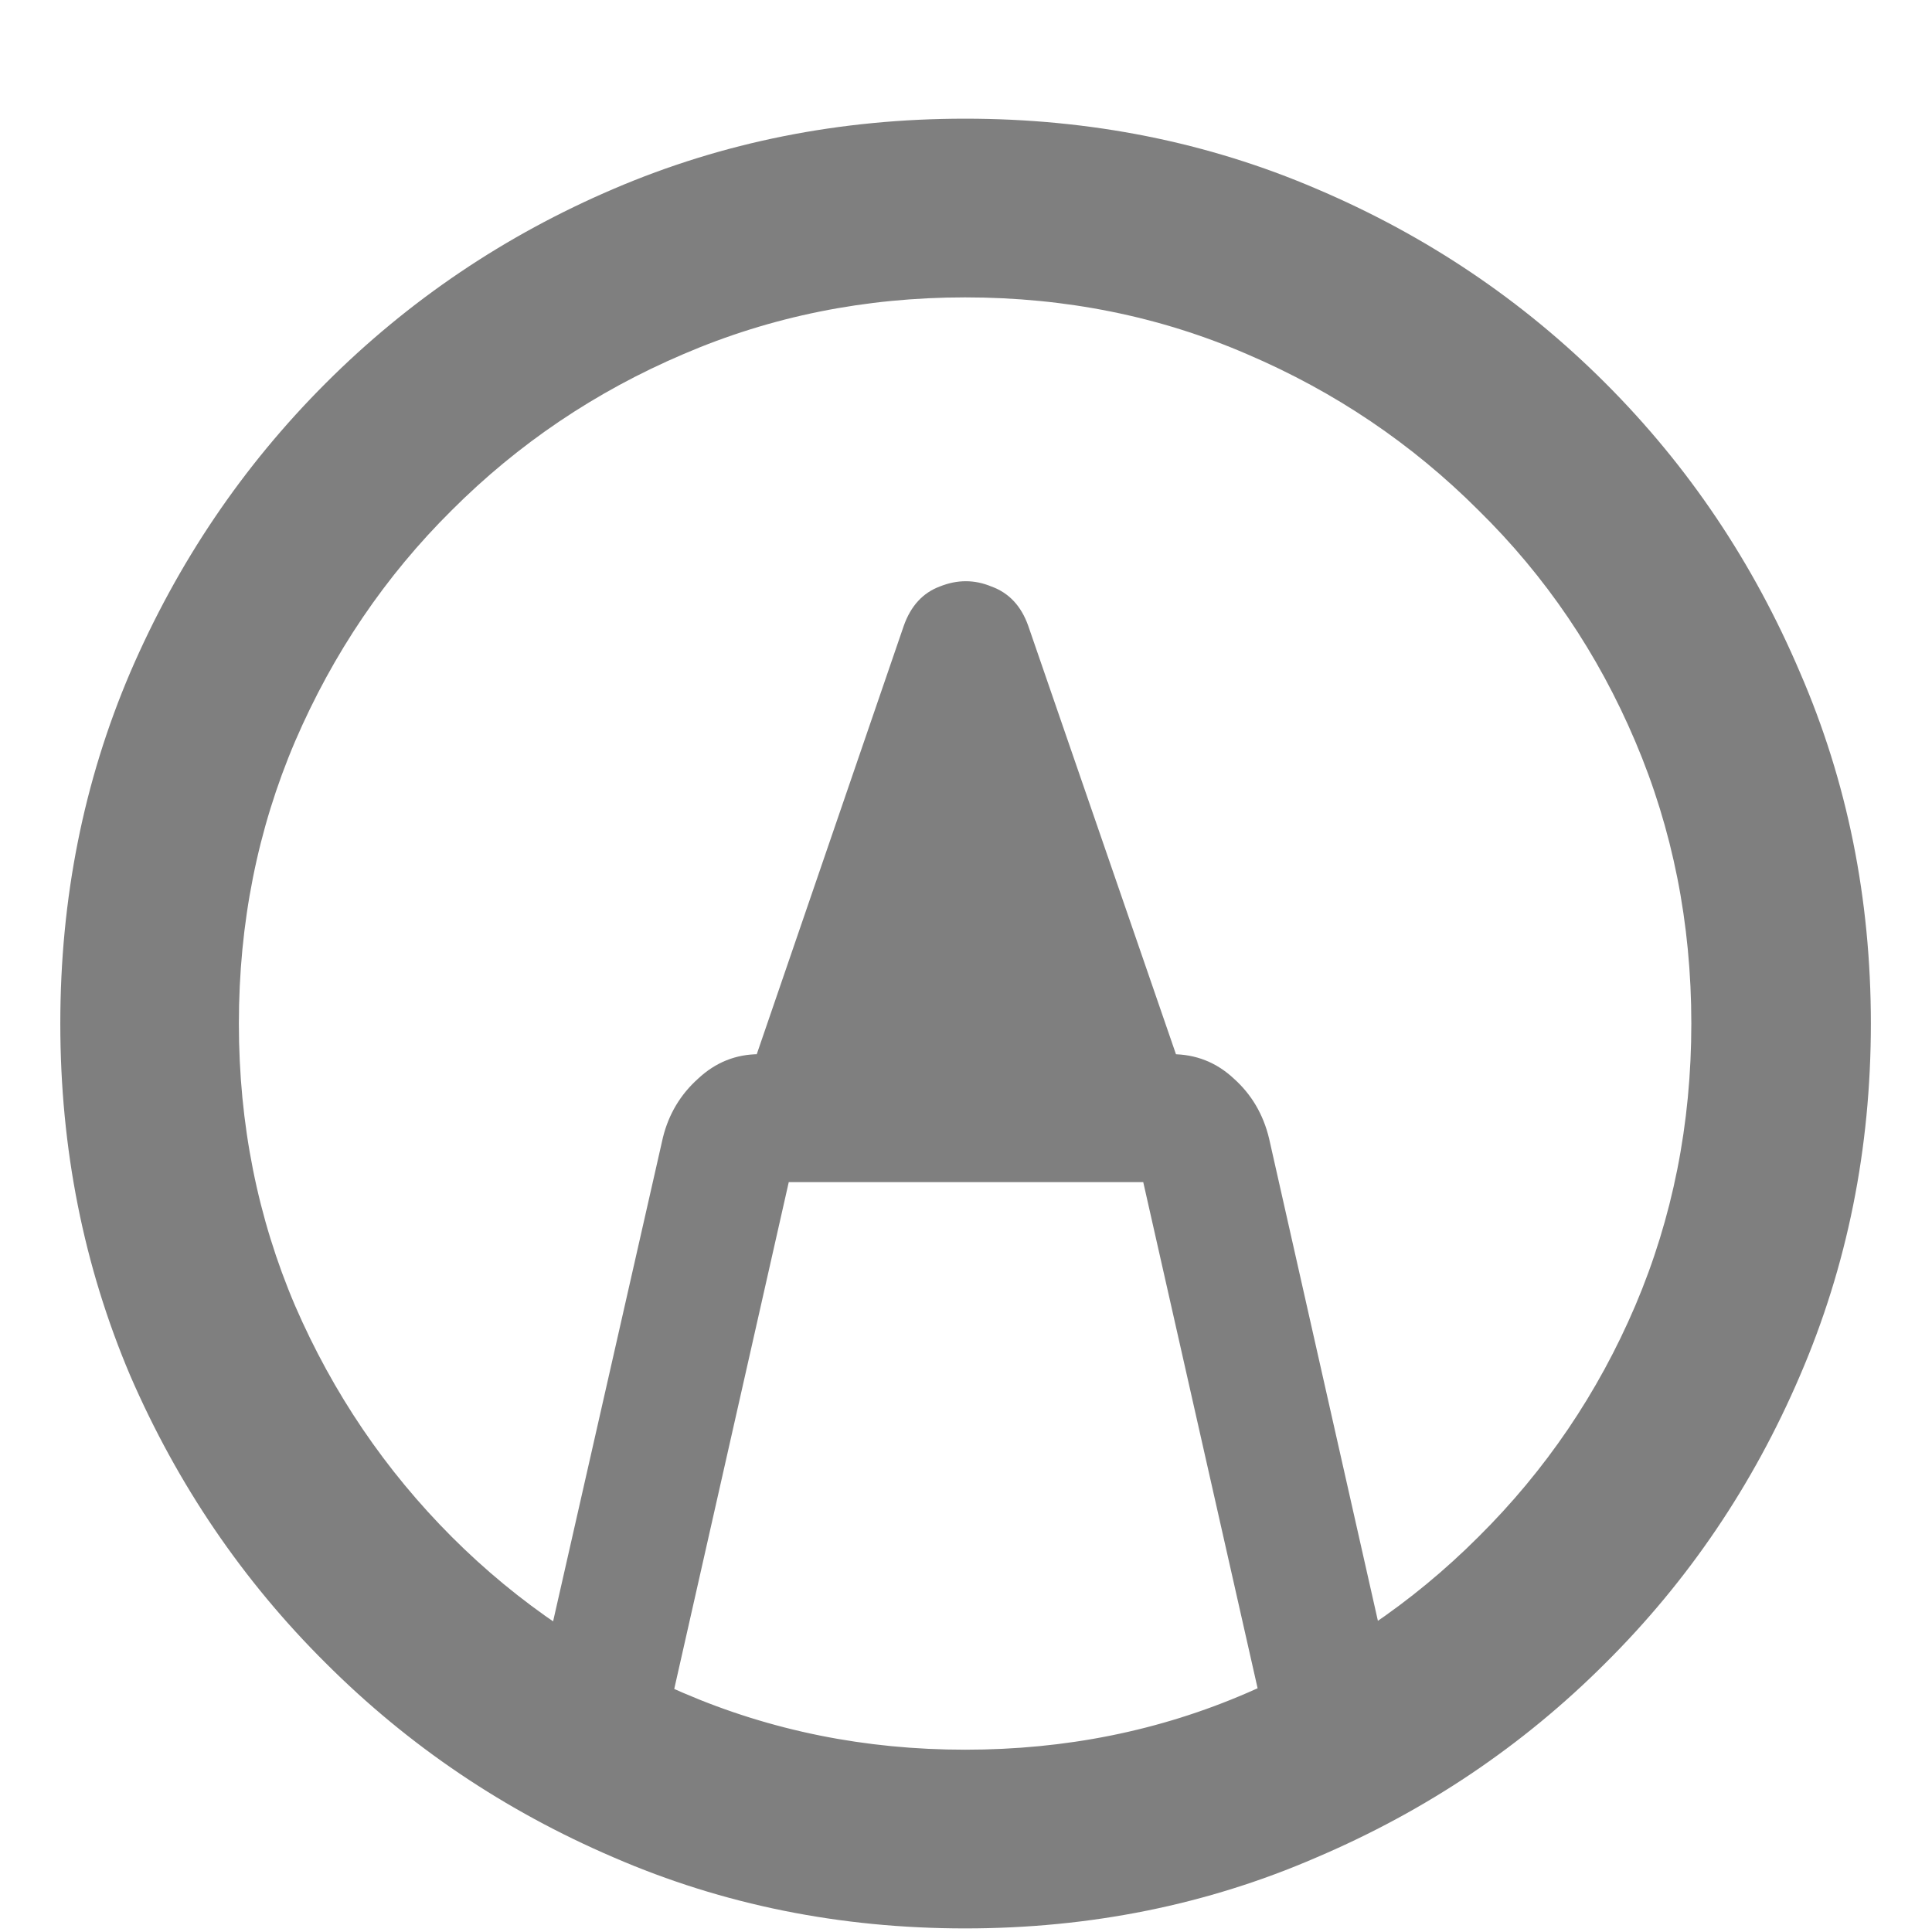
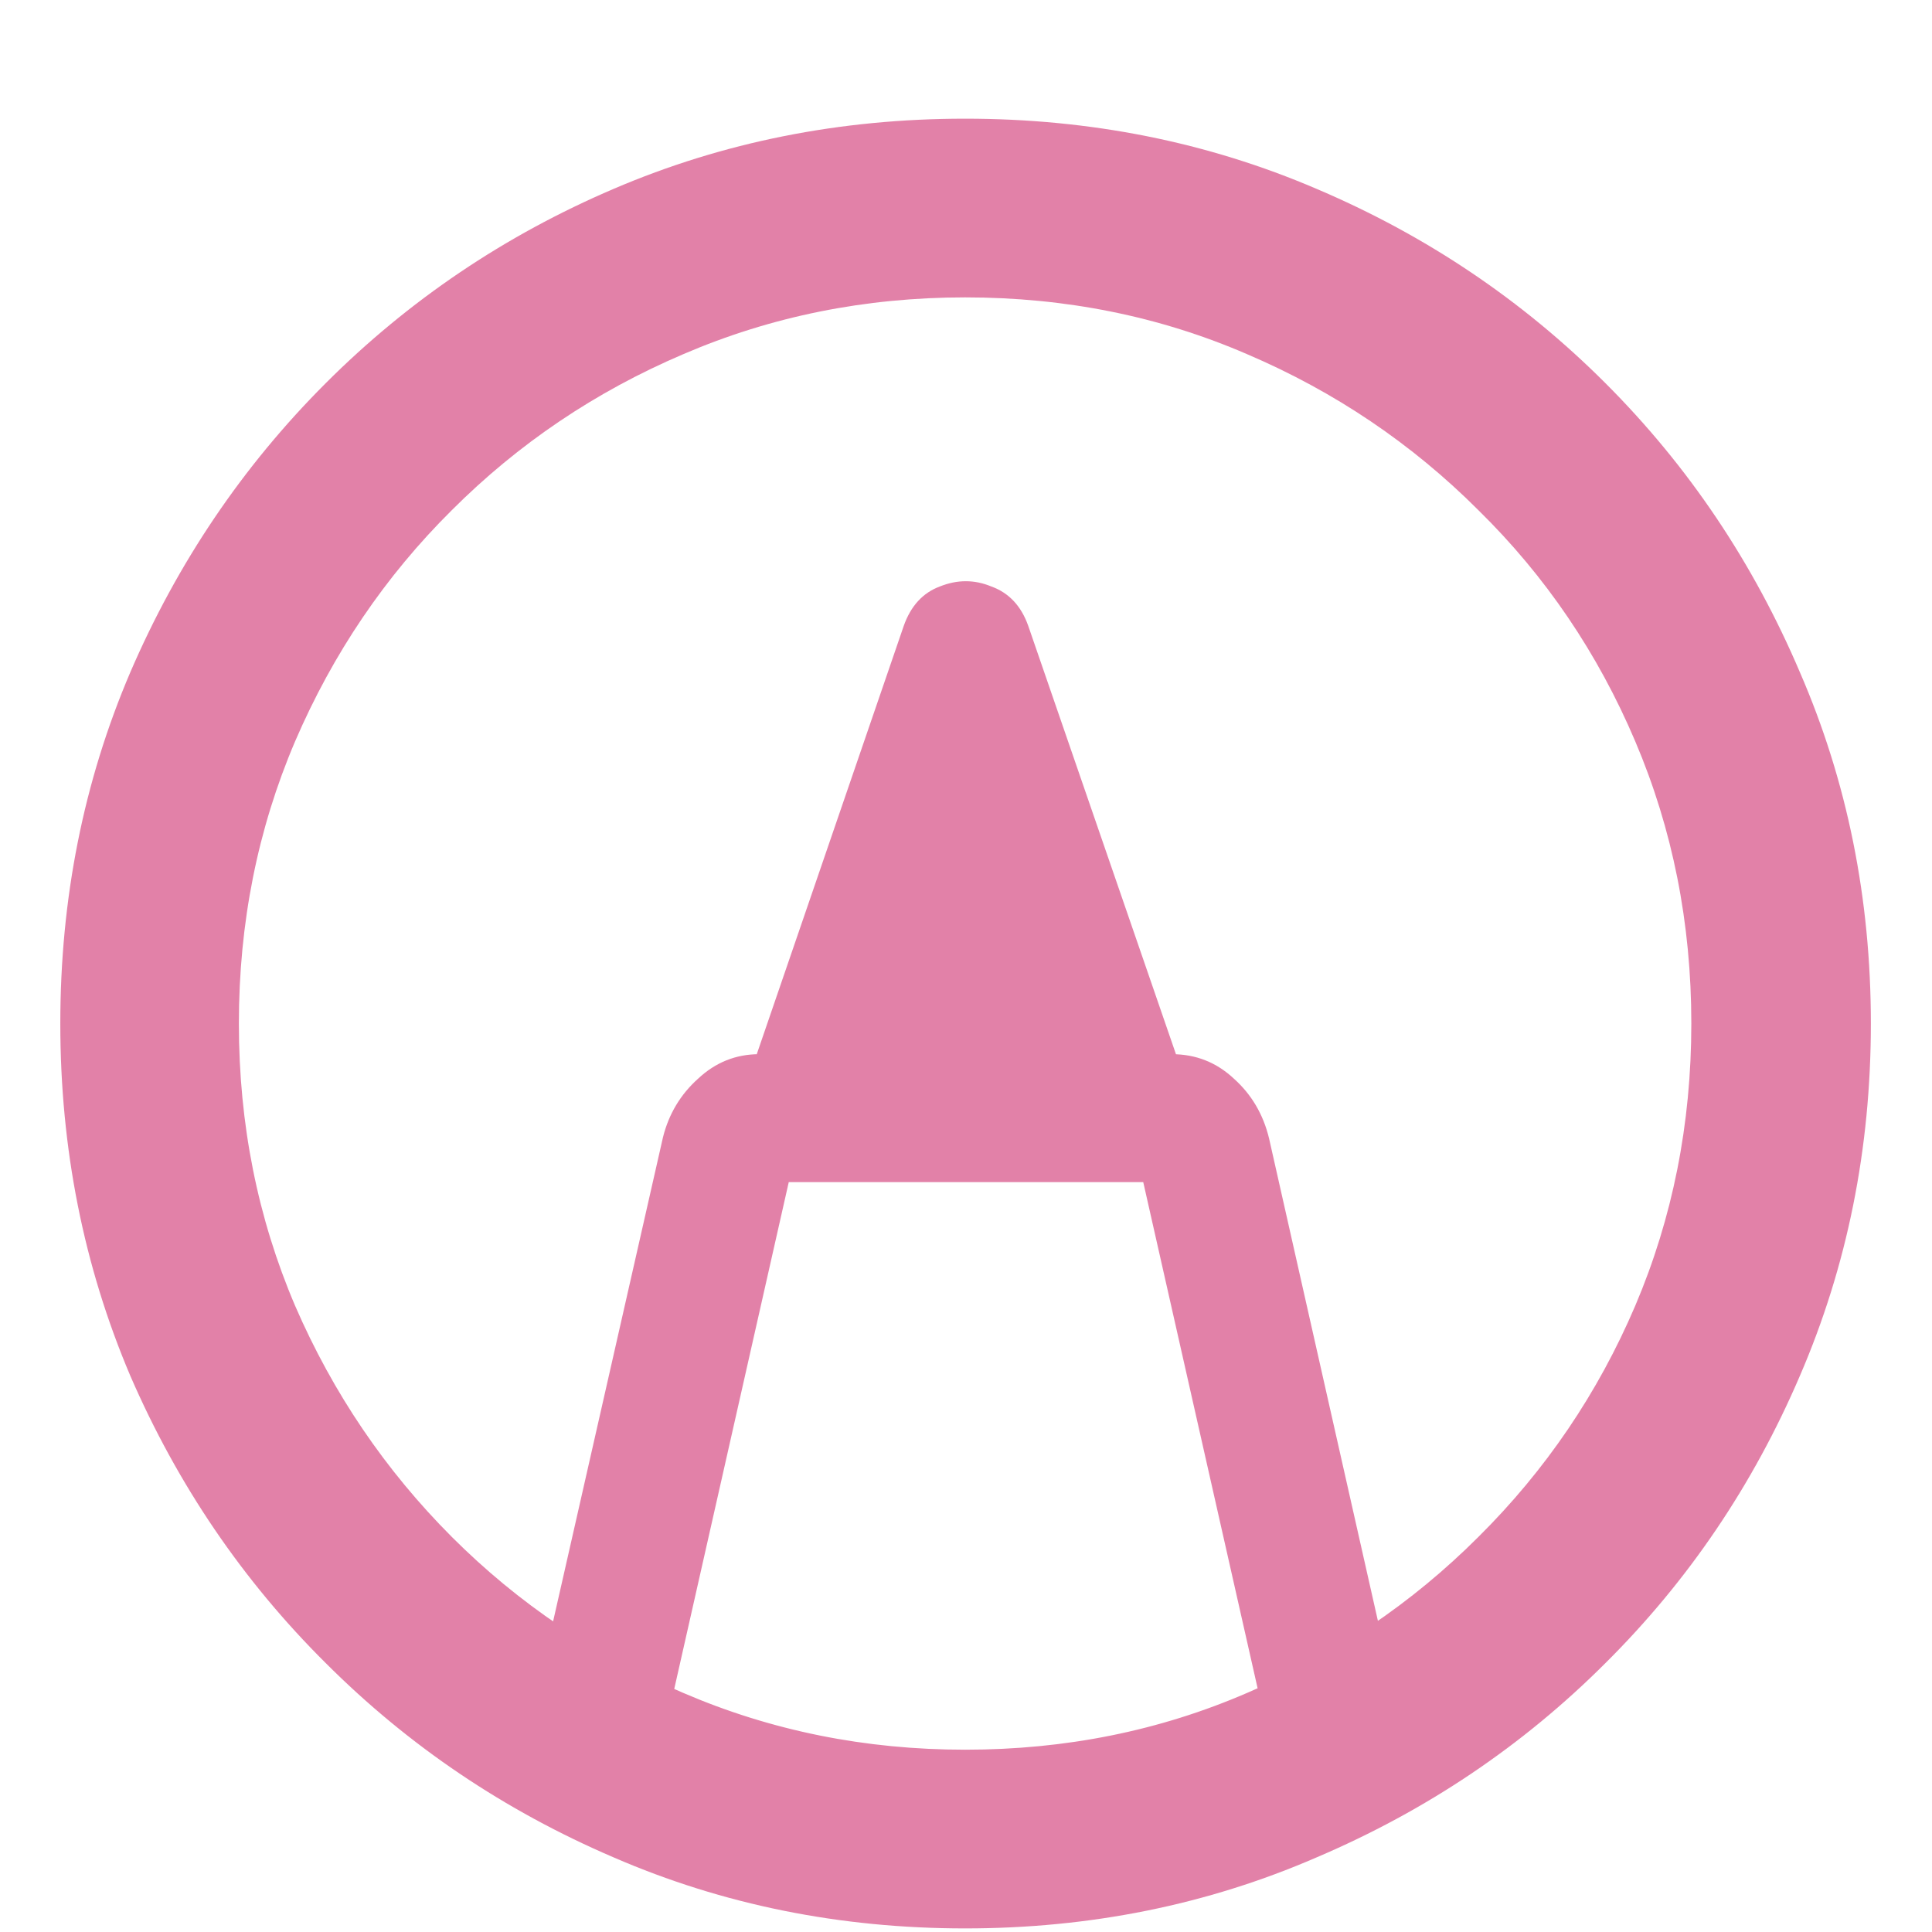
<svg xmlns="http://www.w3.org/2000/svg" width="14" height="14" viewBox="0 0 14 14" fill="none">
  <g style="mix-blend-mode:plus-darker">
-     <path d="M6.549 4.535C6.6 4.391 6.687 4.296 6.81 4.25C6.937 4.199 7.061 4.199 7.184 4.25C7.311 4.296 7.4 4.391 7.451 4.535L8.701 8.16H5.305L6.549 4.535ZM9.66 12.774C9.584 12.787 9.509 12.777 9.438 12.743C9.37 12.709 9.308 12.662 9.253 12.603C9.203 12.548 9.169 12.482 9.152 12.406L8.25 8.414L8.517 8.566H5.483L5.75 8.414L4.848 12.406C4.819 12.533 4.749 12.63 4.639 12.698C4.529 12.77 4.41 12.796 4.283 12.774C4.152 12.753 4.048 12.685 3.972 12.571C3.896 12.461 3.873 12.343 3.902 12.216L4.804 8.242C4.846 8.073 4.931 7.931 5.058 7.817C5.185 7.698 5.333 7.639 5.502 7.639H8.492C8.665 7.639 8.815 7.698 8.942 7.817C9.069 7.931 9.154 8.075 9.196 8.249L10.091 12.216C10.125 12.36 10.089 12.487 9.983 12.597C9.878 12.707 9.77 12.766 9.66 12.774ZM6.994 13.974C6.088 13.974 5.24 13.803 4.448 13.46C3.657 13.121 2.961 12.652 2.36 12.051C1.759 11.454 1.287 10.76 0.944 9.969C0.606 9.173 0.437 8.323 0.437 7.417C0.437 6.511 0.606 5.663 0.944 4.872C1.287 4.076 1.759 3.378 2.36 2.777C2.961 2.176 3.657 1.706 4.448 1.368C5.24 1.029 6.088 0.86 6.994 0.86C7.899 0.86 8.748 1.029 9.539 1.368C10.335 1.706 11.033 2.176 11.634 2.777C12.235 3.378 12.704 4.076 13.043 4.872C13.386 5.663 13.557 6.511 13.557 7.417C13.557 8.323 13.386 9.173 13.043 9.969C12.704 10.76 12.235 11.454 11.634 12.051C11.033 12.652 10.335 13.121 9.539 13.46C8.748 13.803 7.899 13.974 6.994 13.974ZM6.994 12.679C7.722 12.679 8.403 12.542 9.038 12.267C9.672 11.996 10.231 11.619 10.713 11.137C11.2 10.654 11.579 10.096 11.85 9.461C12.12 8.826 12.256 8.145 12.256 7.417C12.256 6.689 12.12 6.008 11.85 5.373C11.579 4.734 11.2 4.175 10.713 3.697C10.231 3.215 9.672 2.838 9.038 2.567C8.403 2.292 7.722 2.155 6.994 2.155C6.27 2.155 5.589 2.292 4.95 2.567C4.315 2.838 3.756 3.215 3.274 3.697C2.792 4.175 2.413 4.734 2.138 5.373C1.867 6.008 1.731 6.689 1.731 7.417C1.731 8.145 1.867 8.826 2.138 9.461C2.413 10.096 2.792 10.654 3.274 11.137C3.756 11.619 4.315 11.996 4.95 12.267C5.589 12.542 6.27 12.679 6.994 12.679Z" fill="black" fill-opacity="0.5" />
+     <path d="M6.549 4.535C6.6 4.391 6.687 4.296 6.81 4.25C6.937 4.199 7.061 4.199 7.184 4.25C7.311 4.296 7.4 4.391 7.451 4.535L8.701 8.16H5.305L6.549 4.535ZM9.66 12.774C9.584 12.787 9.509 12.777 9.438 12.743C9.37 12.709 9.308 12.662 9.253 12.603C9.203 12.548 9.169 12.482 9.152 12.406L8.25 8.414L8.517 8.566H5.483L5.75 8.414L4.848 12.406C4.819 12.533 4.749 12.63 4.639 12.698C4.529 12.77 4.41 12.796 4.283 12.774C4.152 12.753 4.048 12.685 3.972 12.571C3.896 12.461 3.873 12.343 3.902 12.216L4.804 8.242C4.846 8.073 4.931 7.931 5.058 7.817C5.185 7.698 5.333 7.639 5.502 7.639H8.492C8.665 7.639 8.815 7.698 8.942 7.817C9.069 7.931 9.154 8.075 9.196 8.249L10.091 12.216C10.125 12.36 10.089 12.487 9.983 12.597C9.878 12.707 9.77 12.766 9.66 12.774ZM6.994 13.974C6.088 13.974 5.24 13.803 4.448 13.46C3.657 13.121 2.961 12.652 2.36 12.051C1.759 11.454 1.287 10.76 0.944 9.969C0.606 9.173 0.437 8.323 0.437 7.417C0.437 6.511 0.606 5.663 0.944 4.872C1.287 4.076 1.759 3.378 2.36 2.777C2.961 2.176 3.657 1.706 4.448 1.368C5.24 1.029 6.088 0.86 6.994 0.86C7.899 0.86 8.748 1.029 9.539 1.368C10.335 1.706 11.033 2.176 11.634 2.777C12.235 3.378 12.704 4.076 13.043 4.872C13.386 5.663 13.557 6.511 13.557 7.417C13.557 8.323 13.386 9.173 13.043 9.969C12.704 10.76 12.235 11.454 11.634 12.051C11.033 12.652 10.335 13.121 9.539 13.46C8.748 13.803 7.899 13.974 6.994 13.974ZM6.994 12.679C7.722 12.679 8.403 12.542 9.038 12.267C9.672 11.996 10.231 11.619 10.713 11.137C11.2 10.654 11.579 10.096 11.85 9.461C12.12 8.826 12.256 8.145 12.256 7.417C12.256 6.689 12.12 6.008 11.85 5.373C11.579 4.734 11.2 4.175 10.713 3.697C10.231 3.215 9.672 2.838 9.038 2.567C8.403 2.292 7.722 2.155 6.994 2.155C6.27 2.155 5.589 2.292 4.95 2.567C4.315 2.838 3.756 3.215 3.274 3.697C2.792 4.175 2.413 4.734 2.138 5.373C1.867 6.008 1.731 6.689 1.731 7.417C1.731 8.145 1.867 8.826 2.138 9.461C2.413 10.096 2.792 10.654 3.274 11.137C3.756 11.619 4.315 11.996 4.95 12.267C5.589 12.542 6.27 12.679 6.994 12.679Z" fill="#C60452" fill-opacity="0.5" />
  </g>
</svg>
